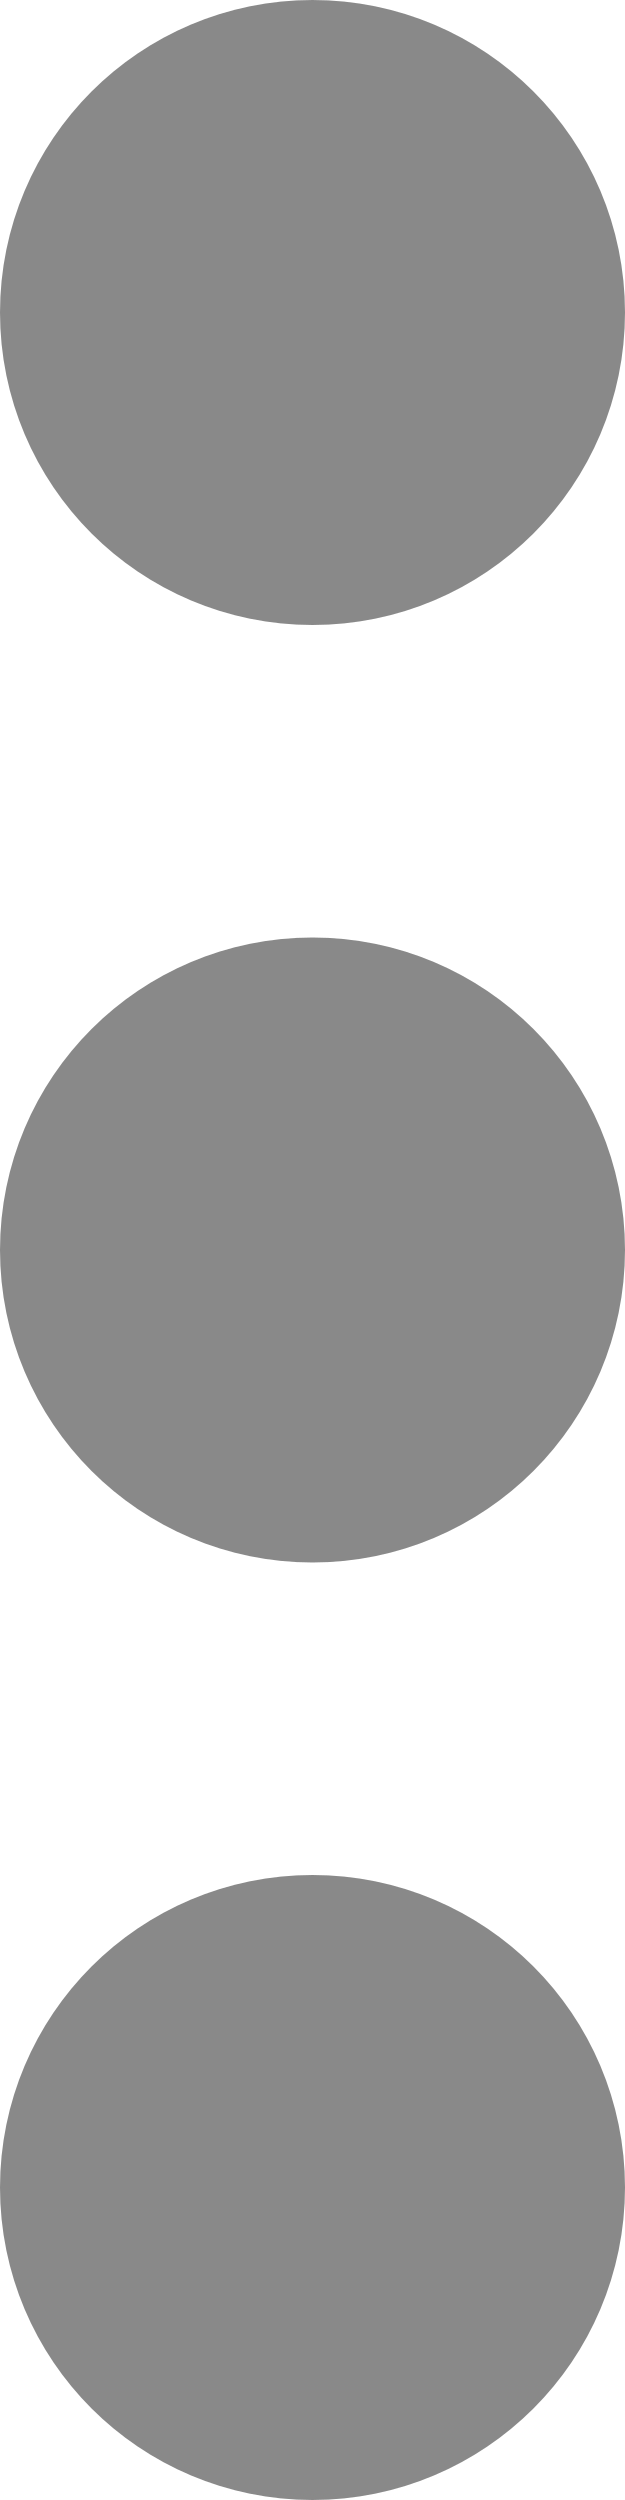
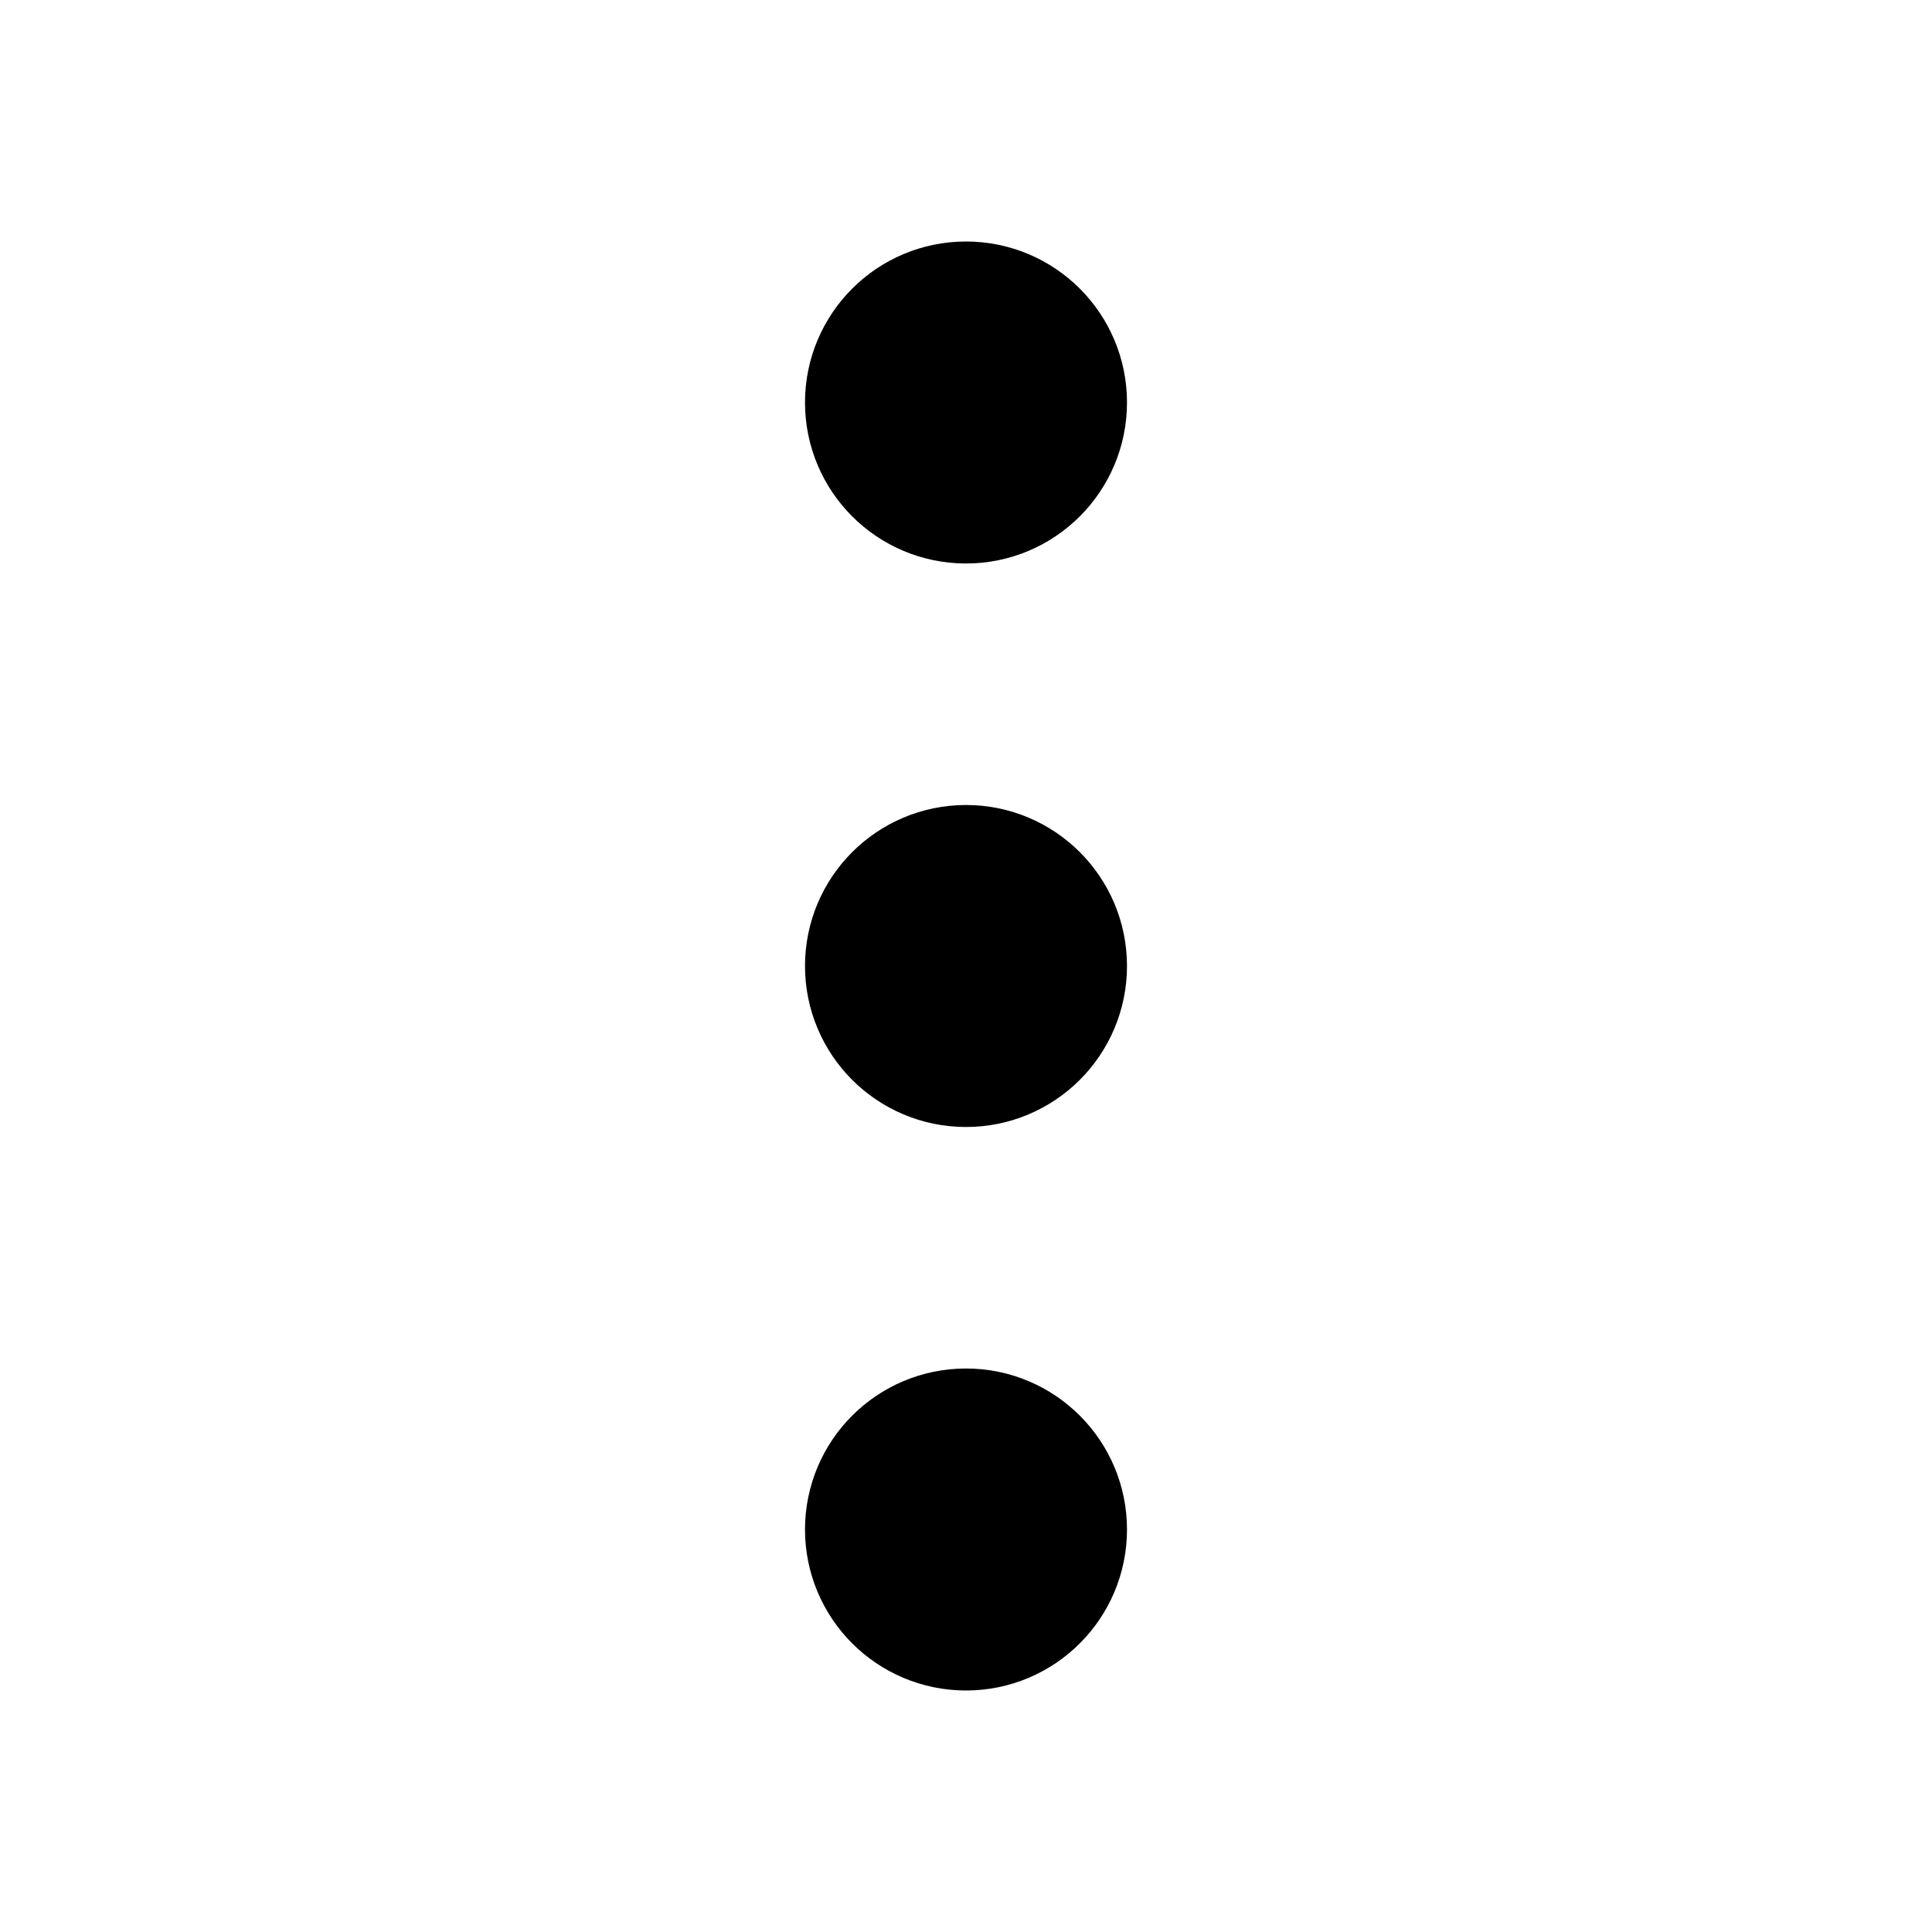
- <svg xmlns="http://www.w3.org/2000/svg" width="6" height="24" viewBox="0 0 6 24">
-   <g id="more-vertical" transform="translate(-9.5 -2.5)">
-     <circle id="Ellipse_46" data-name="Ellipse 46" cx="1.5" cy="1.5" r="1.5" transform="translate(11 13)" stroke-width="3" stroke="#898989" stroke-linecap="round" stroke-linejoin="round" fill="none" />
-     <circle id="Ellipse_47" data-name="Ellipse 47" cx="1.5" cy="1.5" r="1.5" transform="translate(11 4)" stroke-width="3" stroke="#898989" stroke-linecap="round" stroke-linejoin="round" fill="none" />
-     <circle id="Ellipse_48" data-name="Ellipse 48" cx="1.5" cy="1.5" r="1.5" transform="translate(11 22)" stroke-width="3" stroke="#898989" stroke-linecap="round" stroke-linejoin="round" fill="none" />
-   </g>
+ <svg xmlns="http://www.w3.org/2000/svg" width="28" height="28" viewBox="0 0 24 24" fill="none" stroke="currentColor" stroke-width="2" stroke-linecap="round" stroke-linejoin="round" class="feather feather-more-vertical">
+   <circle cx="12" cy="12" r="1" />
+   <circle cx="12" cy="5" r="1" />
+   <circle cx="12" cy="19" r="1" />
</svg>
